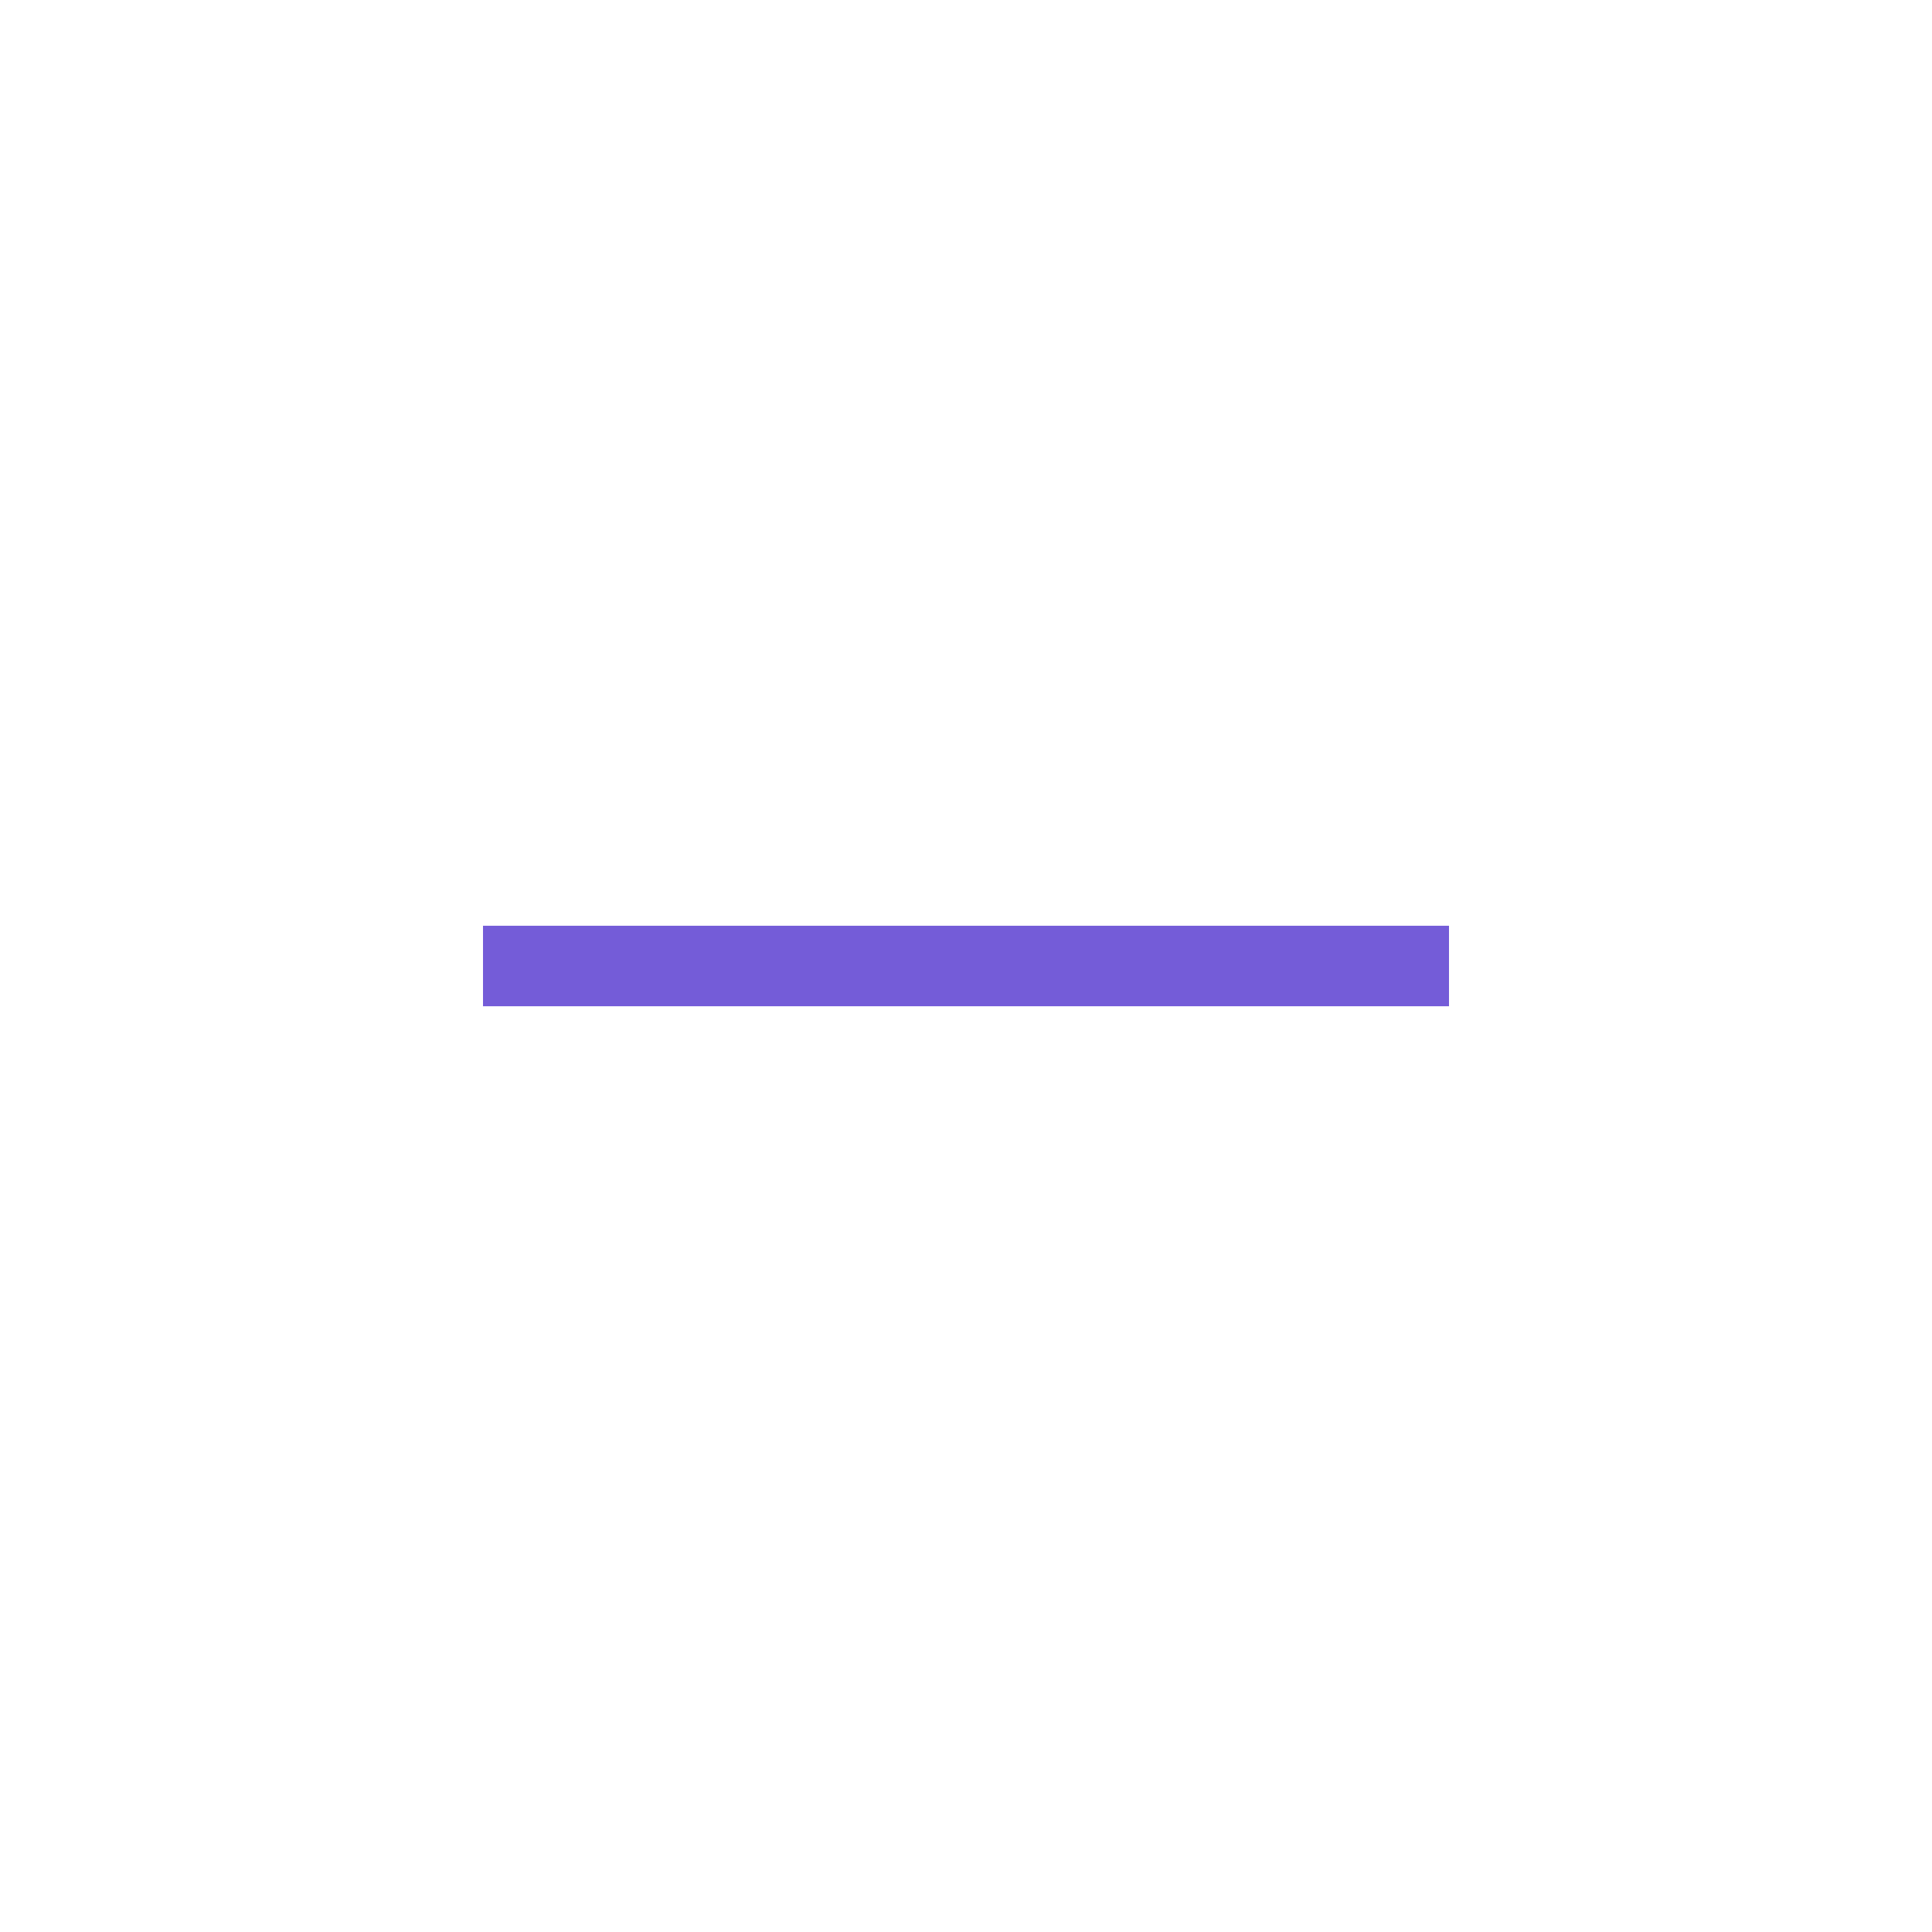
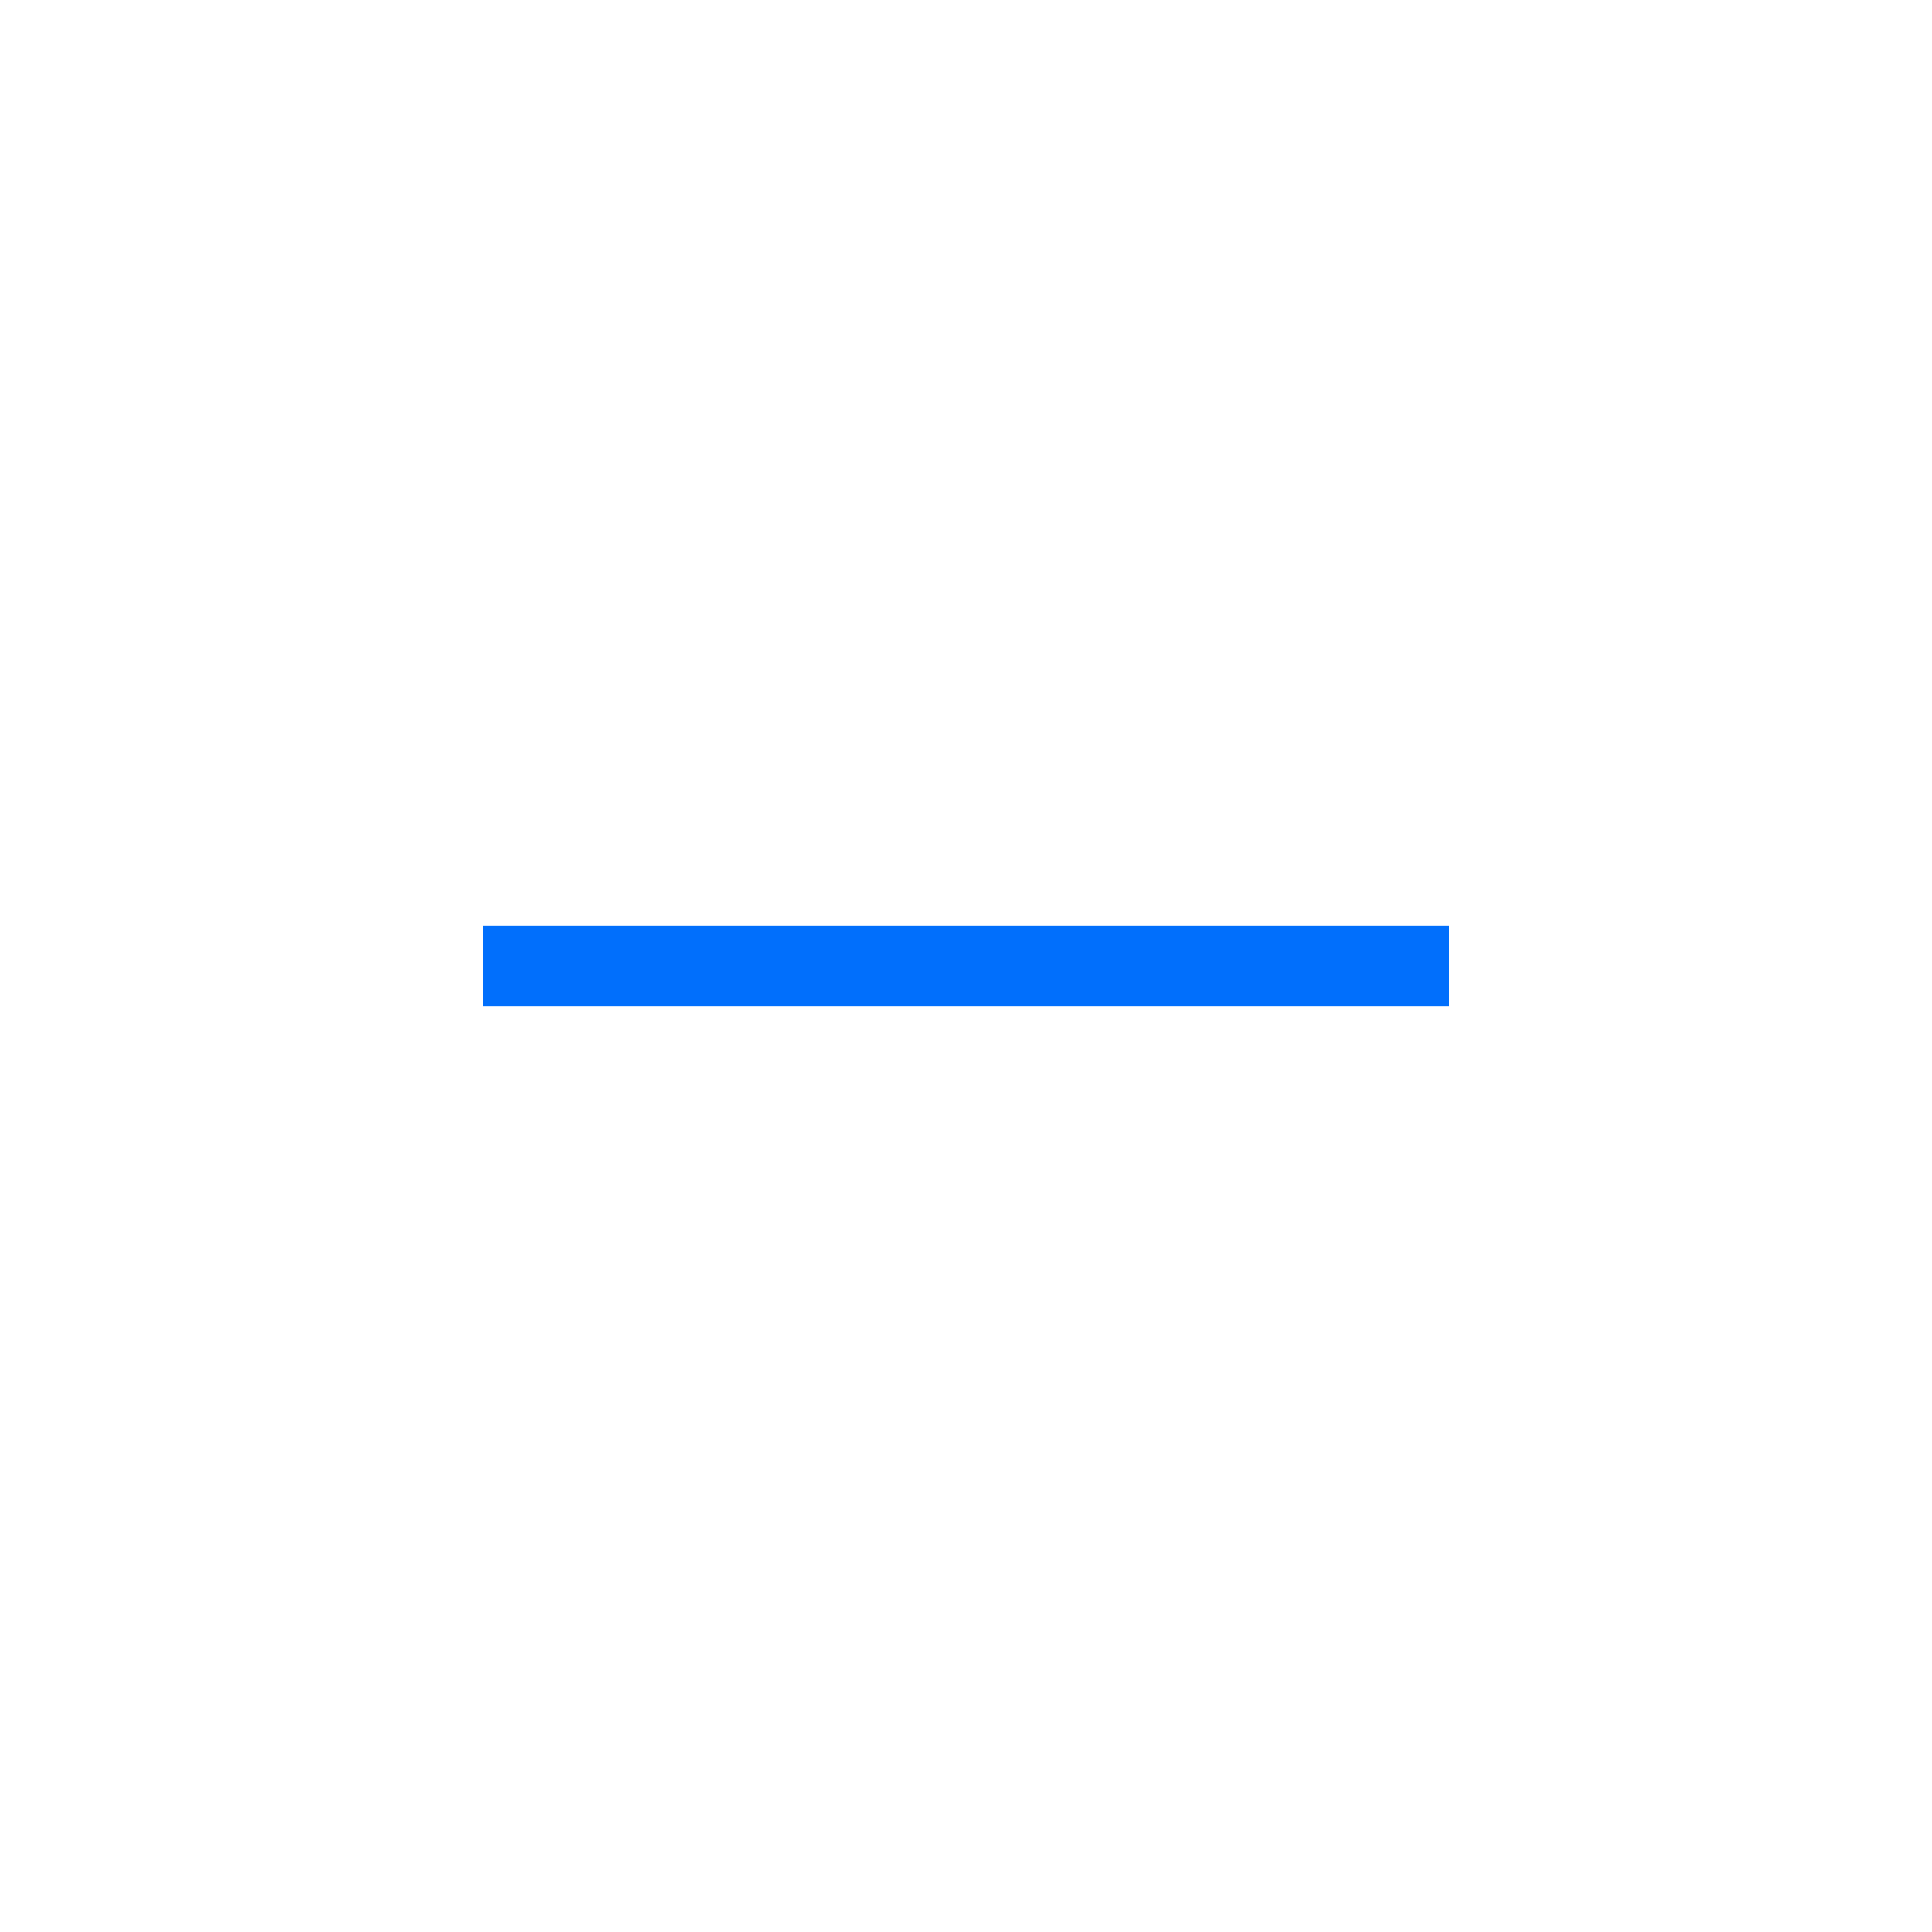
<svg xmlns="http://www.w3.org/2000/svg" viewBox="0 0 24 24" fill="none">
  <g id="SVGRepo_bgCarrier" strokeWidth="0" />
  <g id="SVGRepo_tracerCarrier" strokeLinecap="round" strokeLinejoin="round" />
  <g id="SVGRepo_iconCarrier">
    <rect width="24" height="24" fill="none" />
-     <path d="M6 12H18" stroke="#745cd8" strokeLinecap="round" strokeLinejoin="round" />
+     <path d="M6 12H18" stroke="#016FFC" strokeLinecap="round" strokeLinejoin="round" />
  </g>
</svg>
